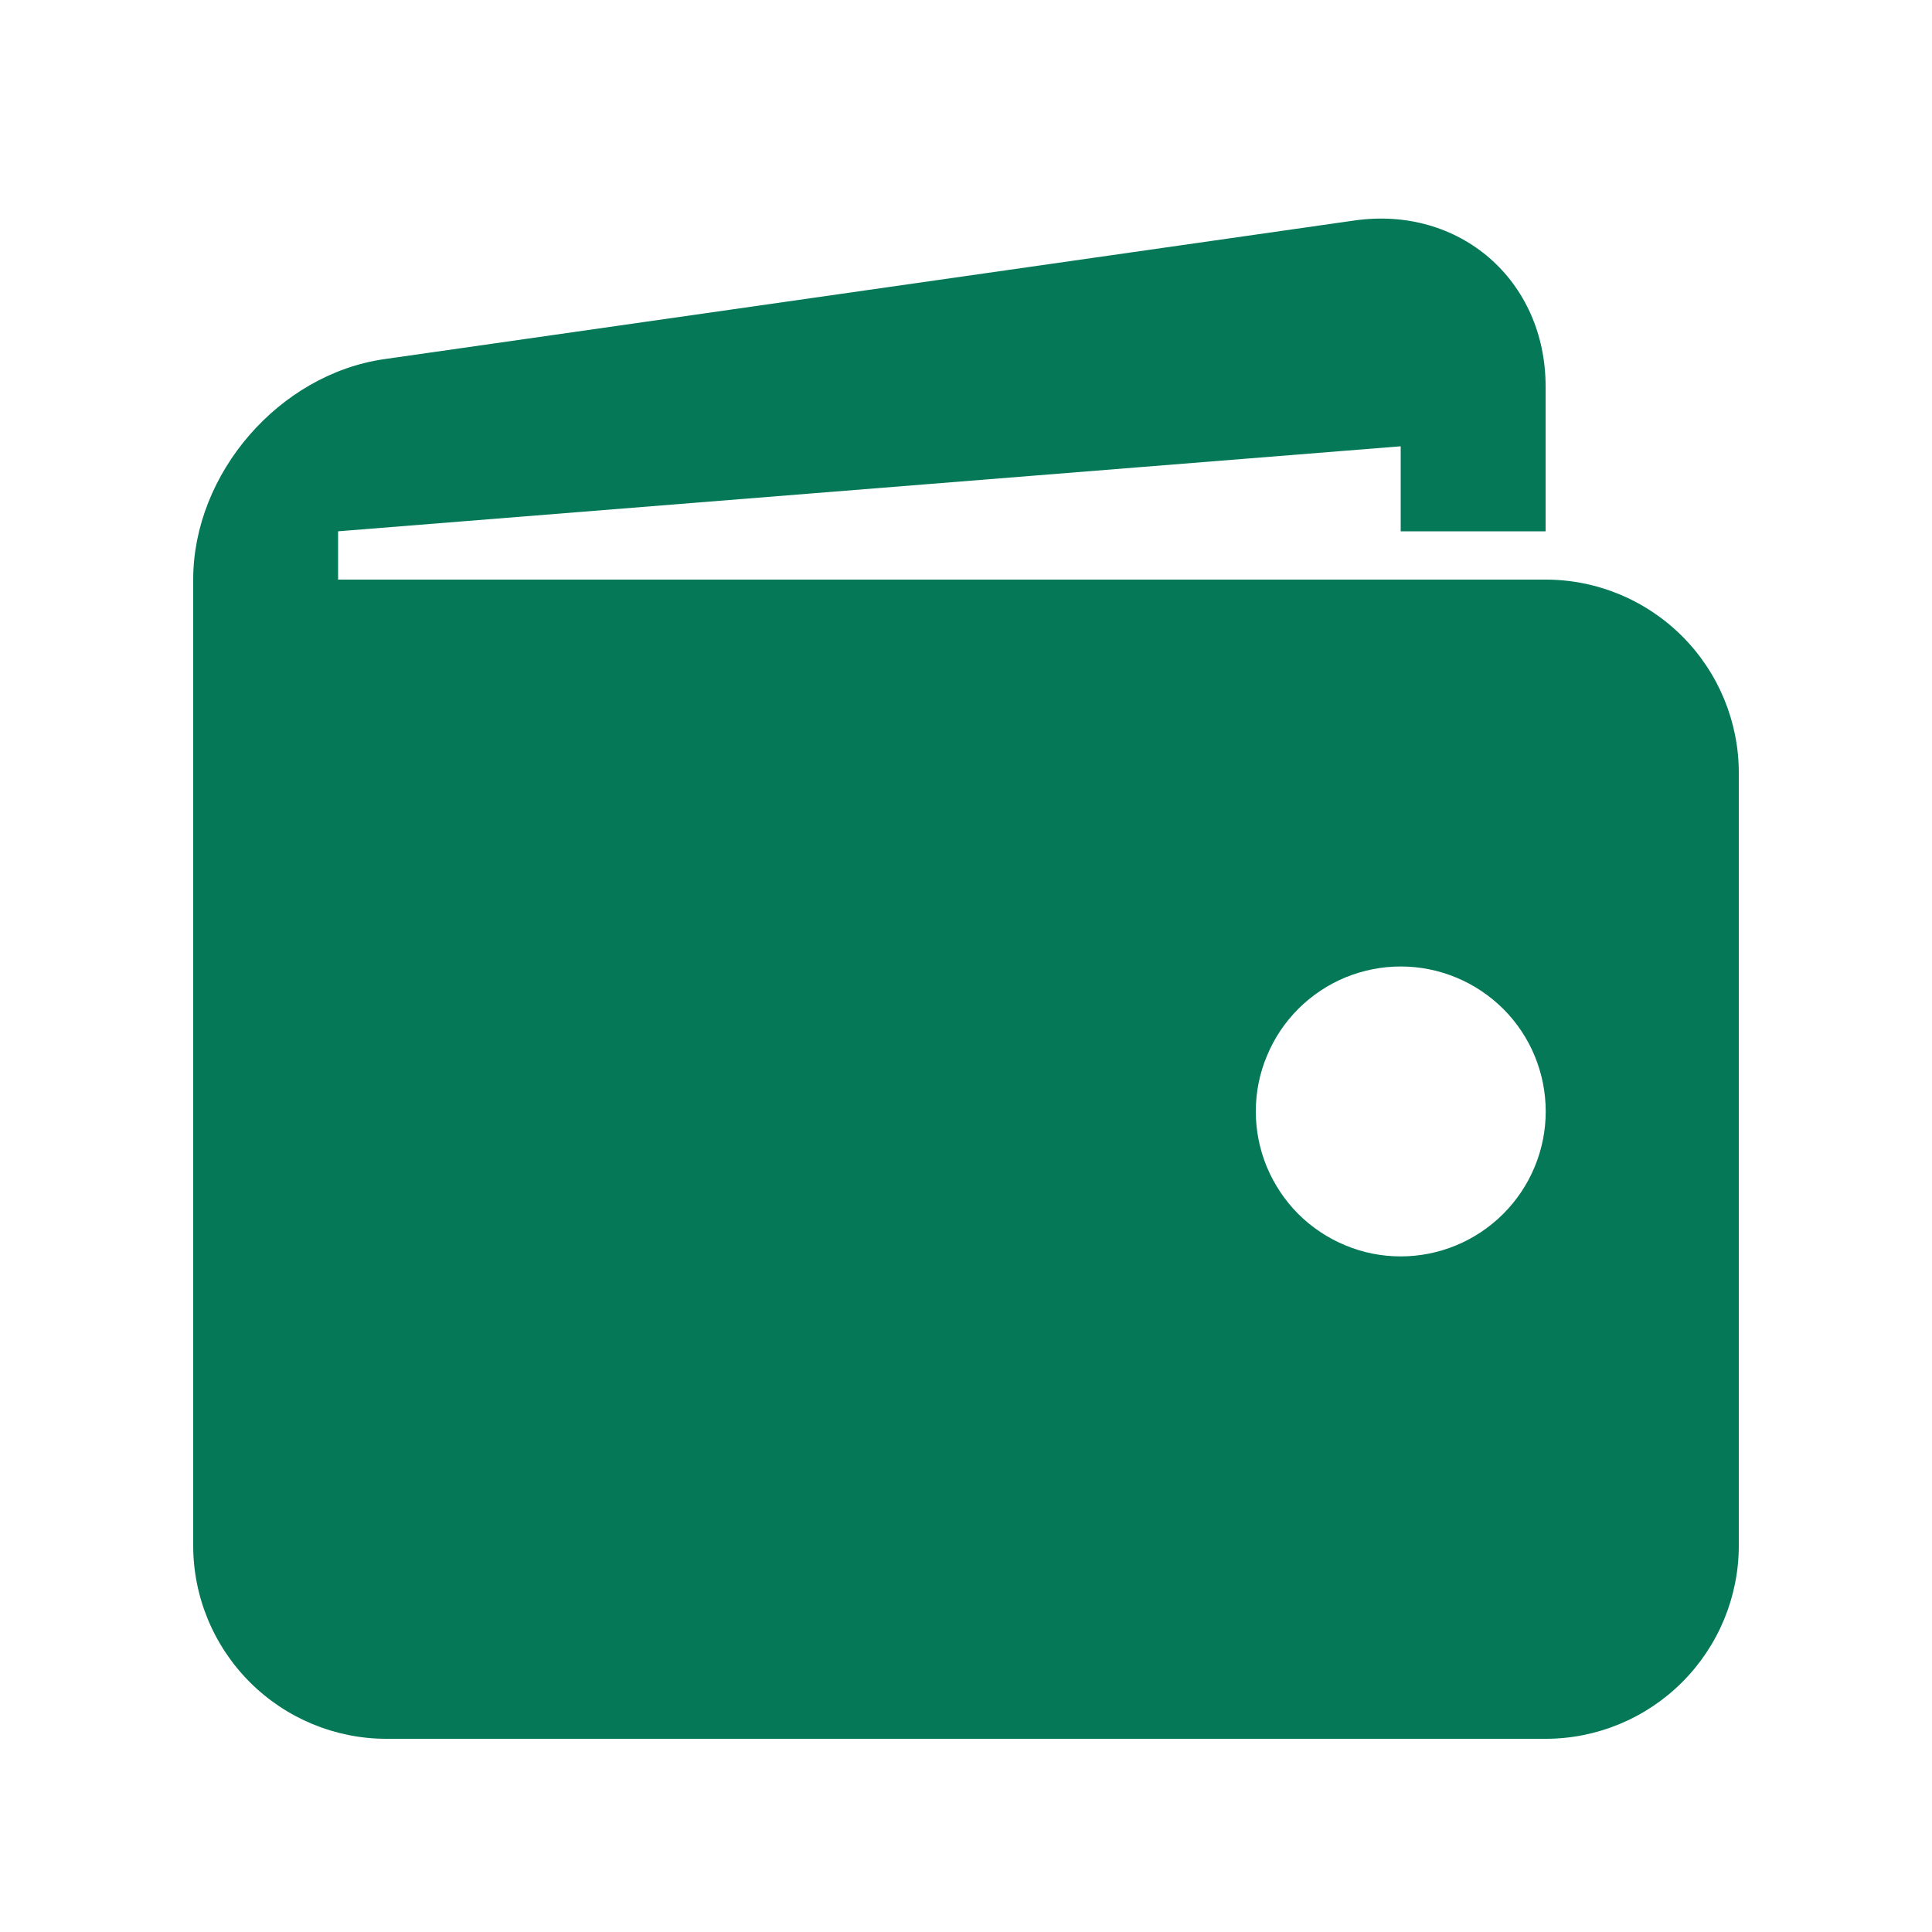
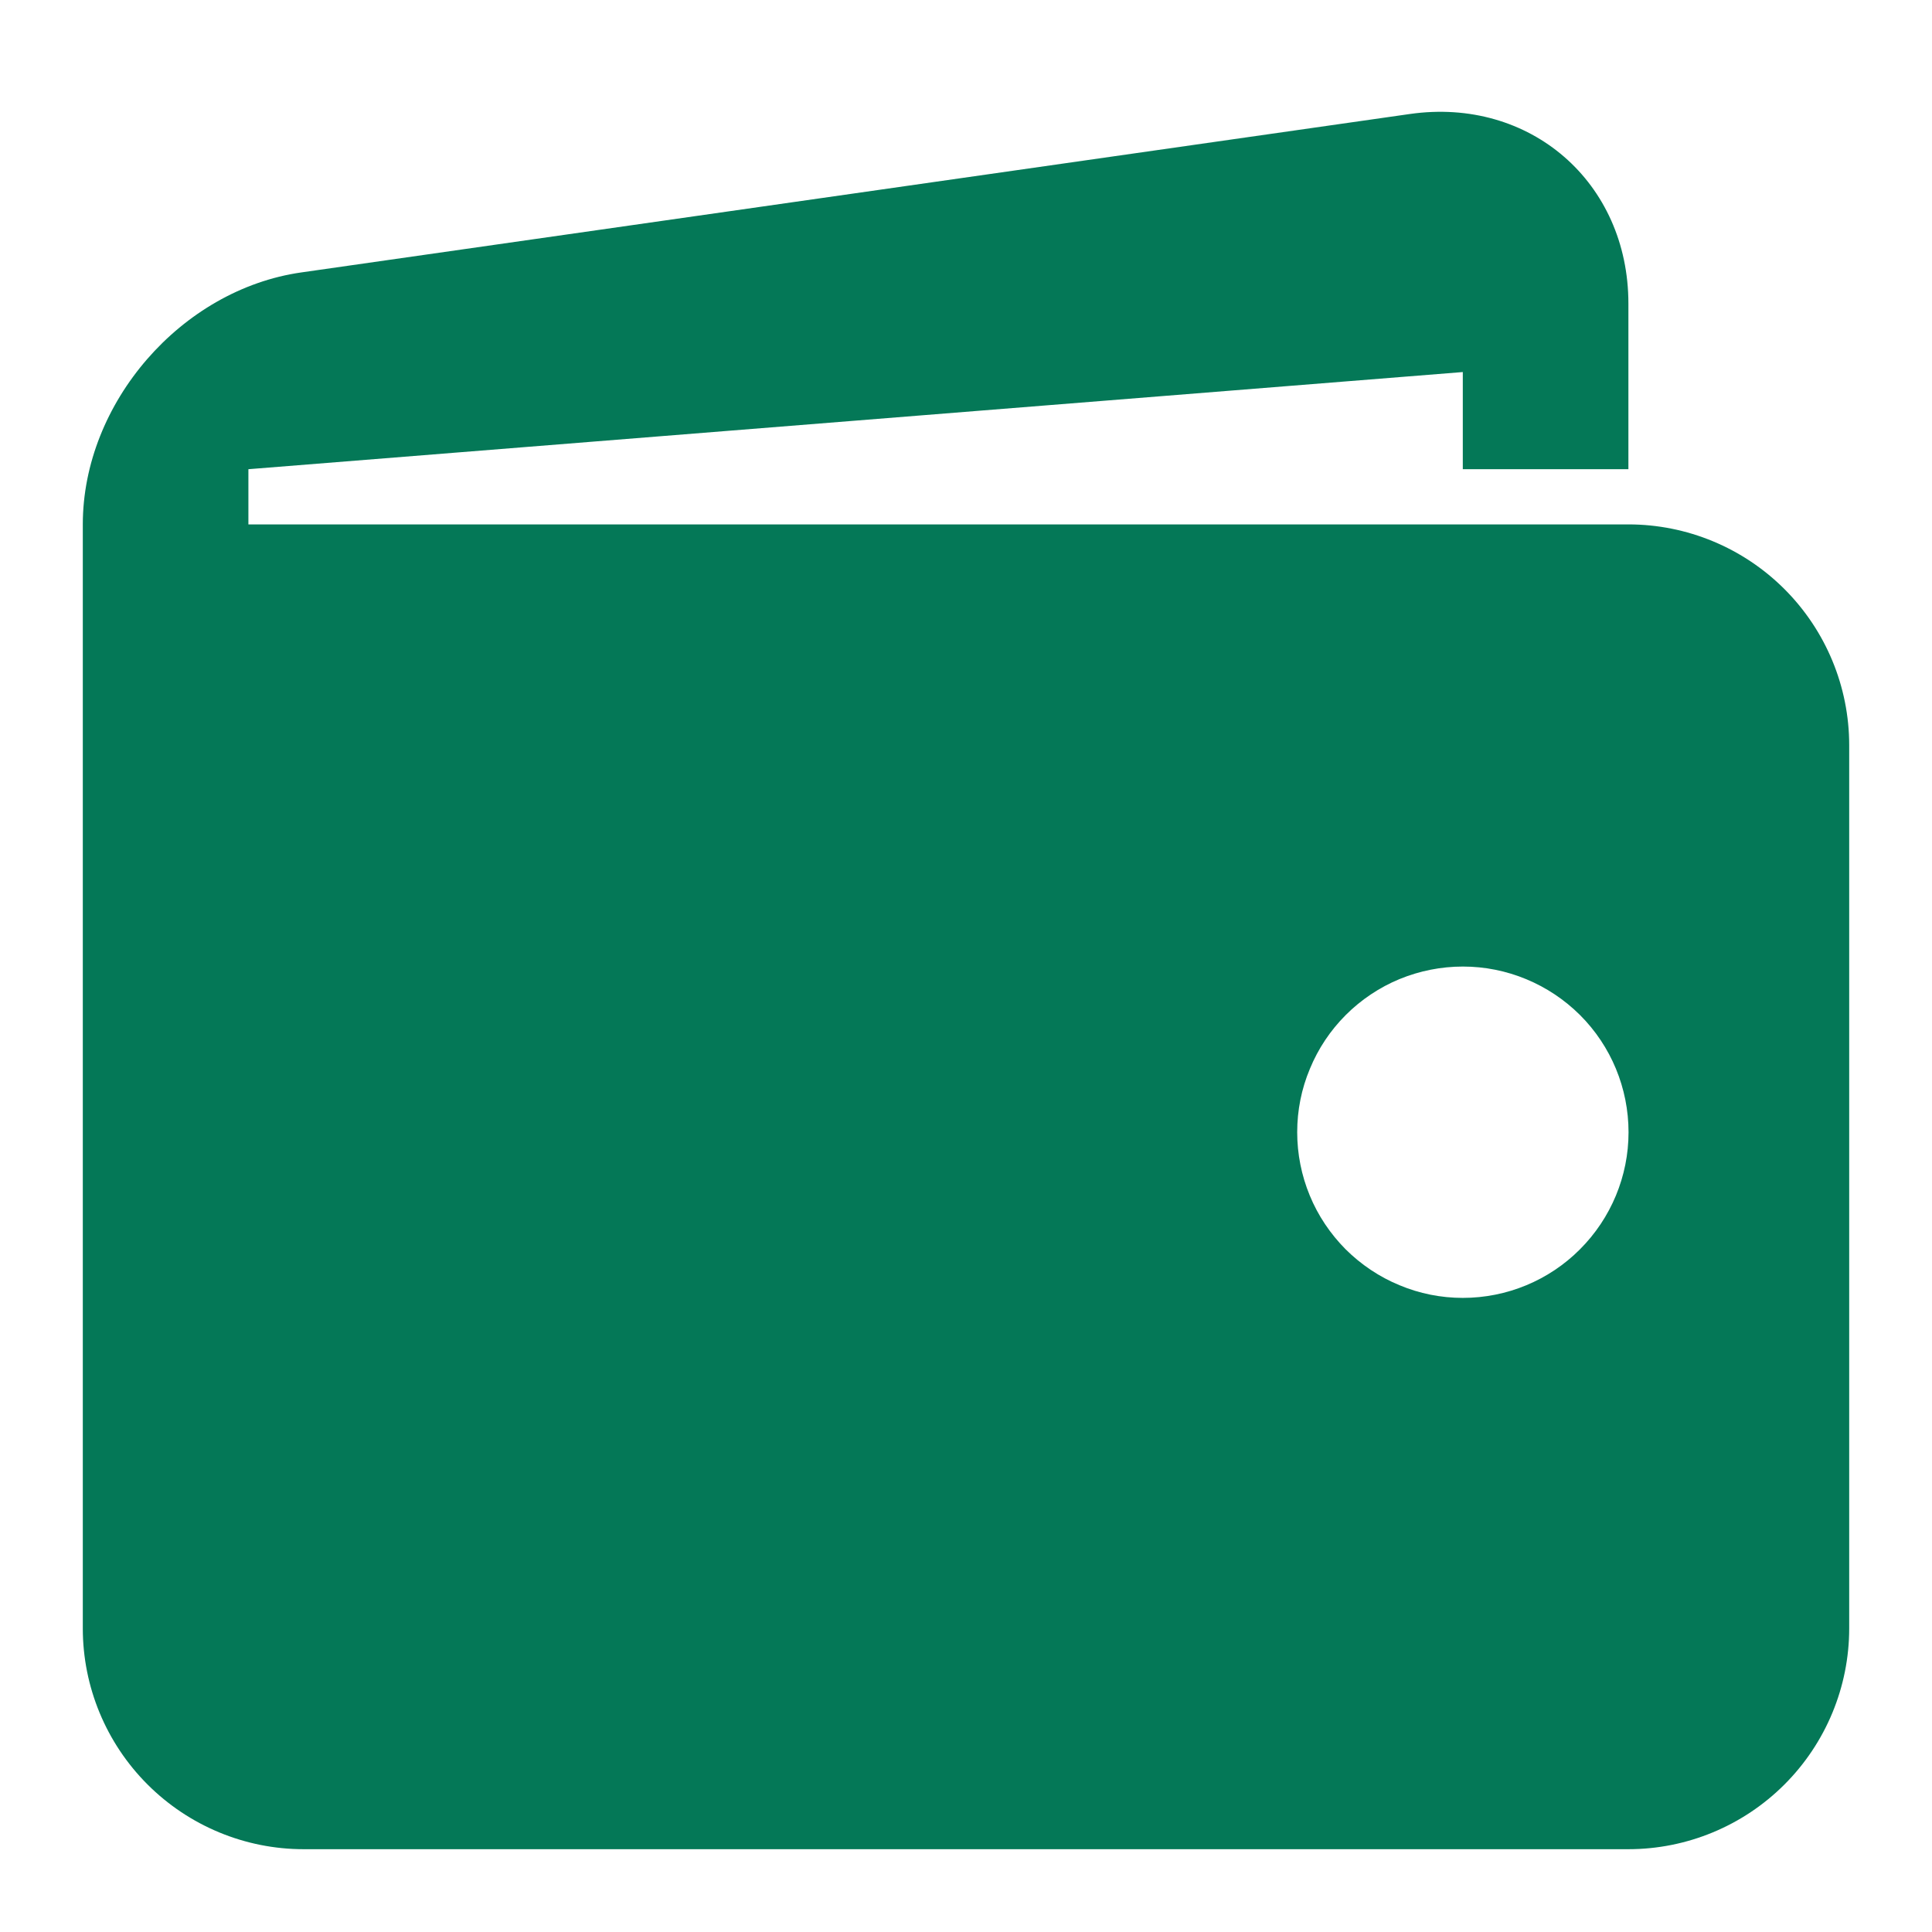
- <svg xmlns="http://www.w3.org/2000/svg" width="16" height="16" viewBox="0 0 16 16" fill="none">
-   <path d="M12.8 4.8H2.8V4.4L11.6 3.696V4.4H12.8V3.2C12.8 2.32 12.087 1.702 11.217 1.826L3.184 2.974C2.313 3.098 1.6 3.92 1.6 4.8V12.8C1.6 13.224 1.769 13.631 2.069 13.931C2.369 14.231 2.776 14.4 3.2 14.4H12.8C13.224 14.4 13.631 14.231 13.931 13.931C14.231 13.631 14.4 13.224 14.4 12.8V6.4C14.4 5.976 14.231 5.569 13.931 5.269C13.631 4.969 13.224 4.8 12.8 4.8ZM11.6 10.405C11.442 10.405 11.286 10.374 11.141 10.313C10.995 10.253 10.863 10.164 10.751 10.053C10.64 9.941 10.552 9.809 10.491 9.663C10.431 9.518 10.4 9.362 10.4 9.204C10.4 9.046 10.431 8.89 10.492 8.745C10.552 8.599 10.64 8.467 10.752 8.355C10.863 8.244 10.996 8.155 11.141 8.095C11.287 8.035 11.443 8.004 11.601 8.004C11.919 8.004 12.224 8.131 12.45 8.356C12.675 8.581 12.801 8.886 12.801 9.205C12.801 9.523 12.674 9.828 12.449 10.053C12.224 10.278 11.918 10.405 11.6 10.405Z" fill="#047857" />
+ <svg xmlns="http://www.w3.org/2000/svg" width="14" height="14" viewBox="0 0 14 14" fill="none">
+   <path d="M11.8 3.8H1.8V3.4L10.6 2.696V3.4H11.8V2.2C11.8 1.32 11.087 0.702 10.217 0.826L2.184 1.974C1.313 2.098 0.6 2.92 0.6 3.8V11.8C0.6 12.224 0.769 12.631 1.069 12.931C1.369 13.231 1.776 13.4 2.2 13.4H11.8C12.224 13.4 12.631 13.231 12.931 12.931C13.231 12.631 13.4 12.224 13.4 11.8V5.4C13.4 4.976 13.231 4.569 12.931 4.269C12.631 3.969 12.224 3.8 11.8 3.8ZM10.6 9.405C10.442 9.405 10.286 9.374 10.141 9.313C9.995 9.253 9.863 9.164 9.751 9.053C9.64 8.941 9.551 8.809 9.491 8.663C9.431 8.518 9.4 8.362 9.4 8.204C9.4 8.046 9.431 7.89 9.492 7.745C9.552 7.599 9.64 7.467 9.752 7.355C9.863 7.244 9.996 7.155 10.141 7.095C10.287 7.035 10.443 7.004 10.601 7.004C10.919 7.004 11.224 7.131 11.45 7.356C11.675 7.581 11.801 7.886 11.801 8.205C11.801 8.523 11.674 8.828 11.449 9.053C11.224 9.279 10.918 9.405 10.6 9.405Z" fill="#047857" />
</svg>
